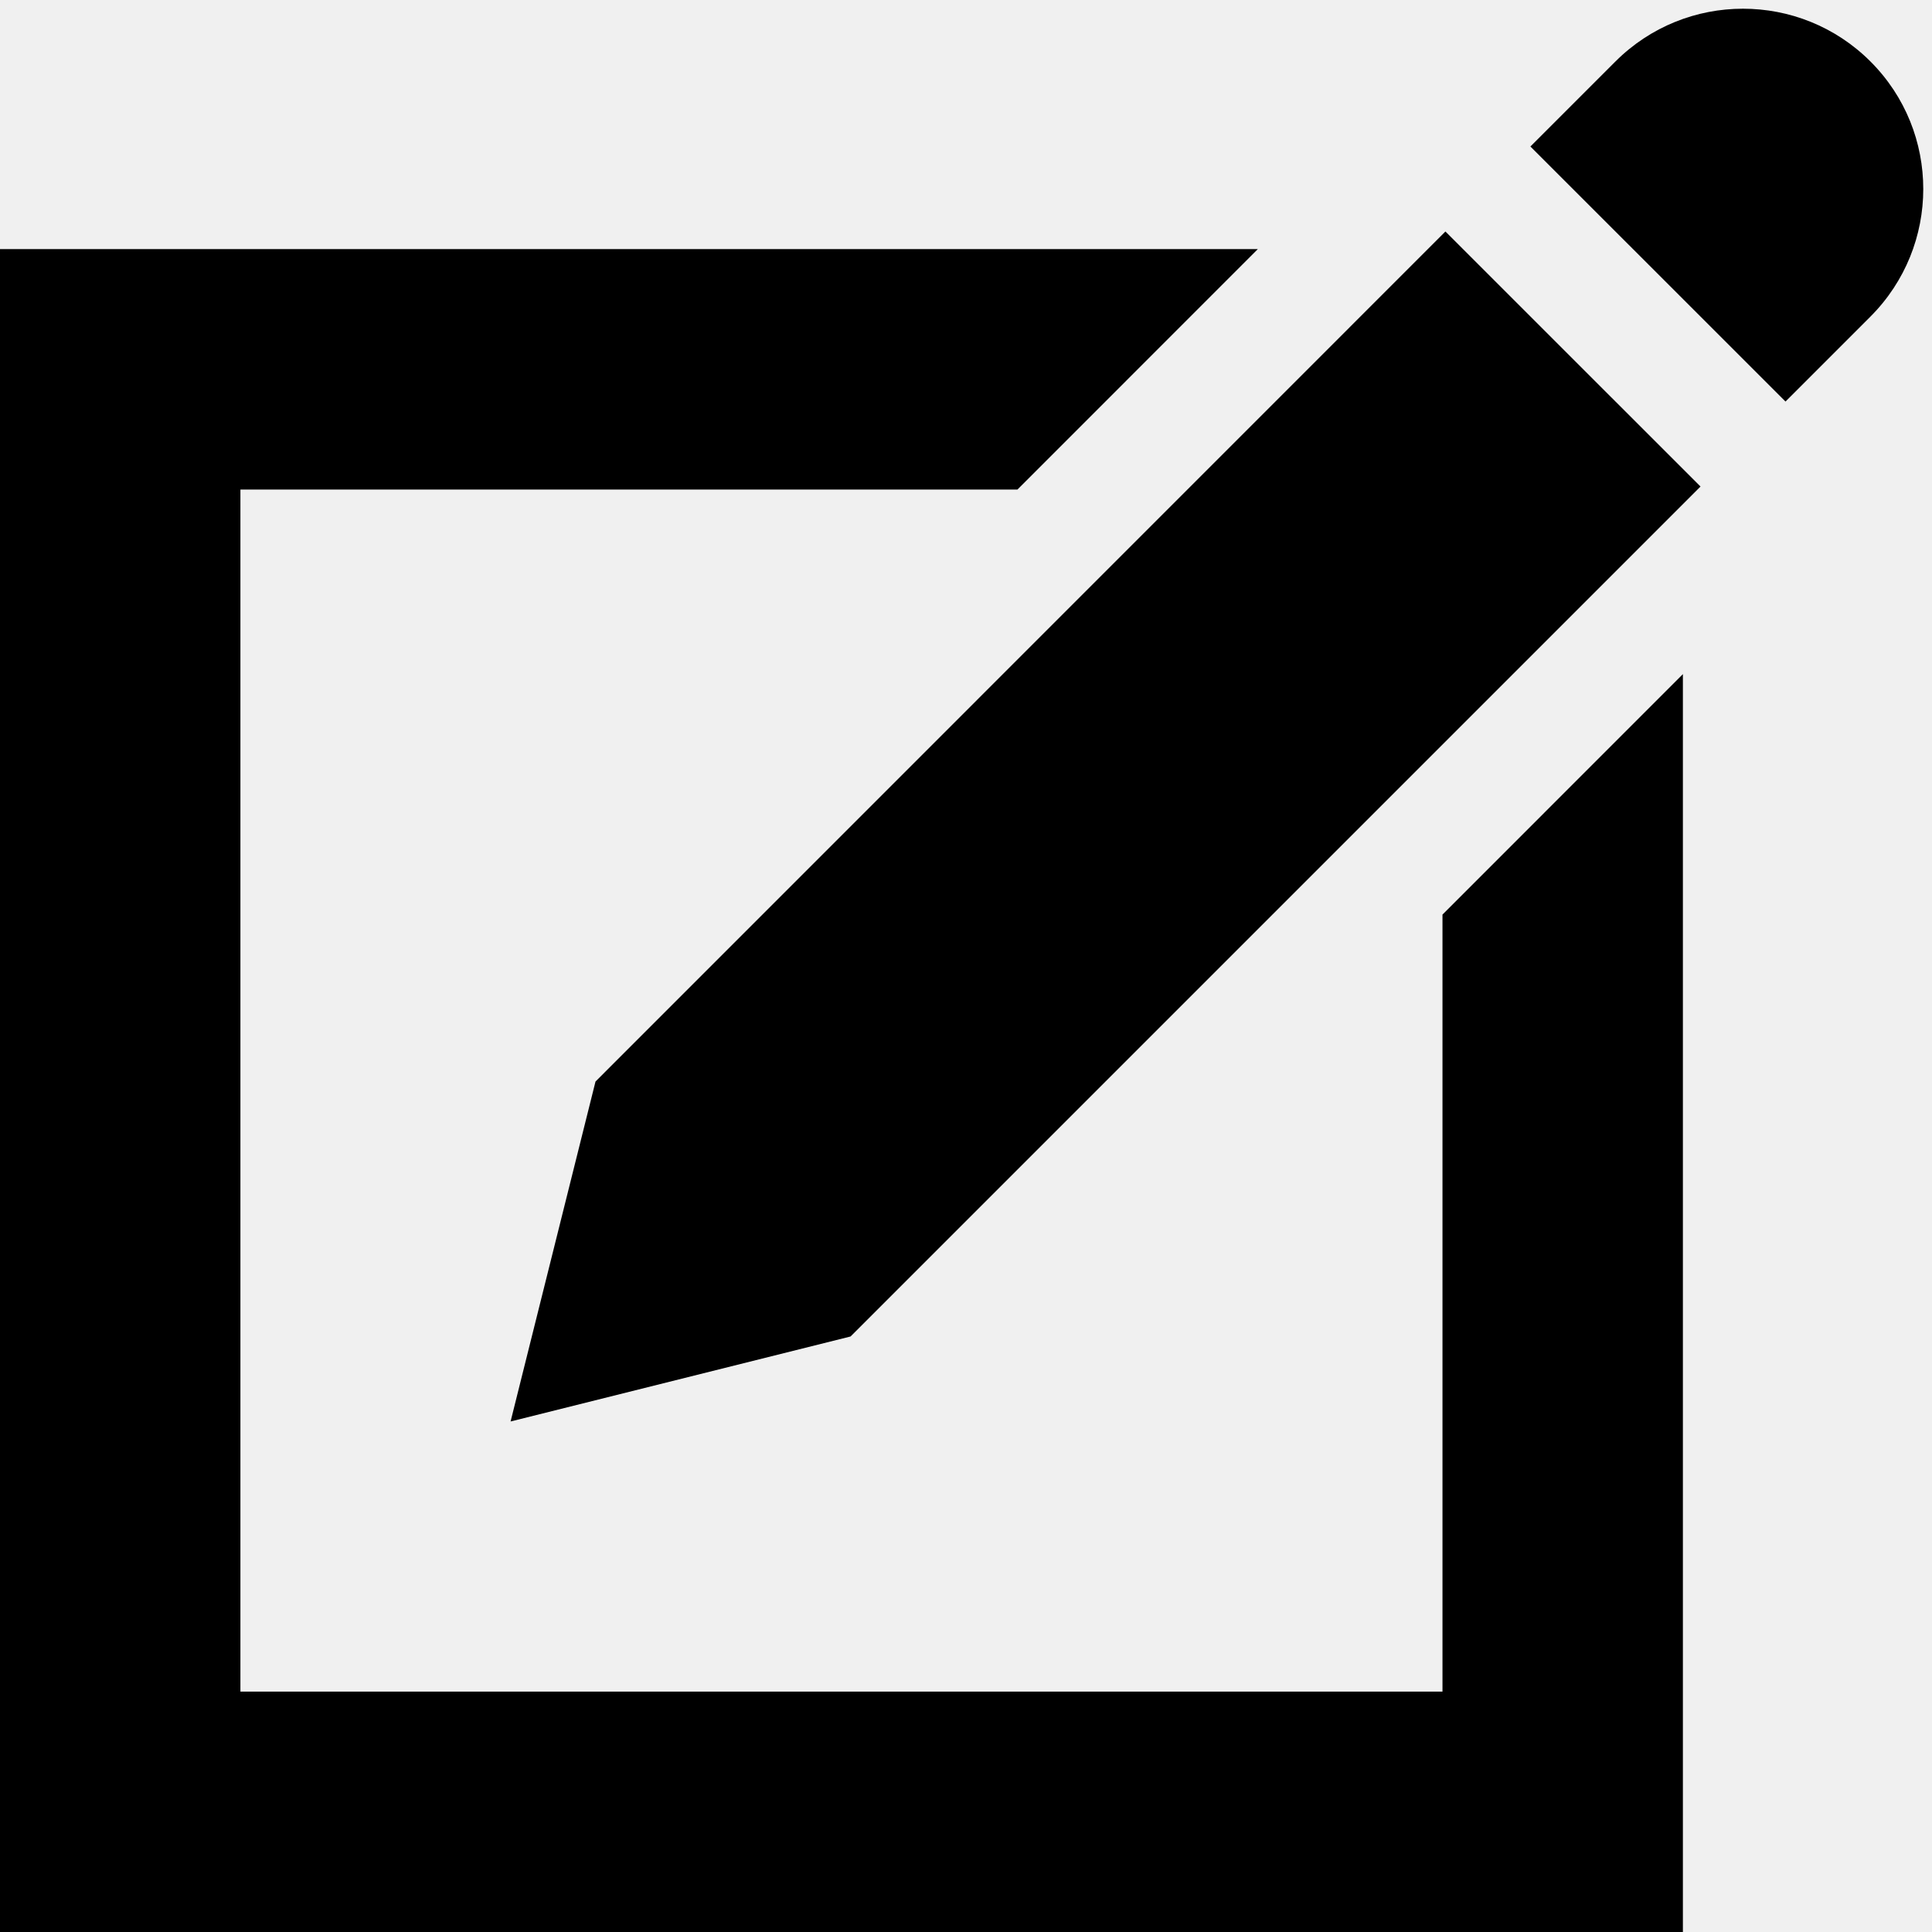
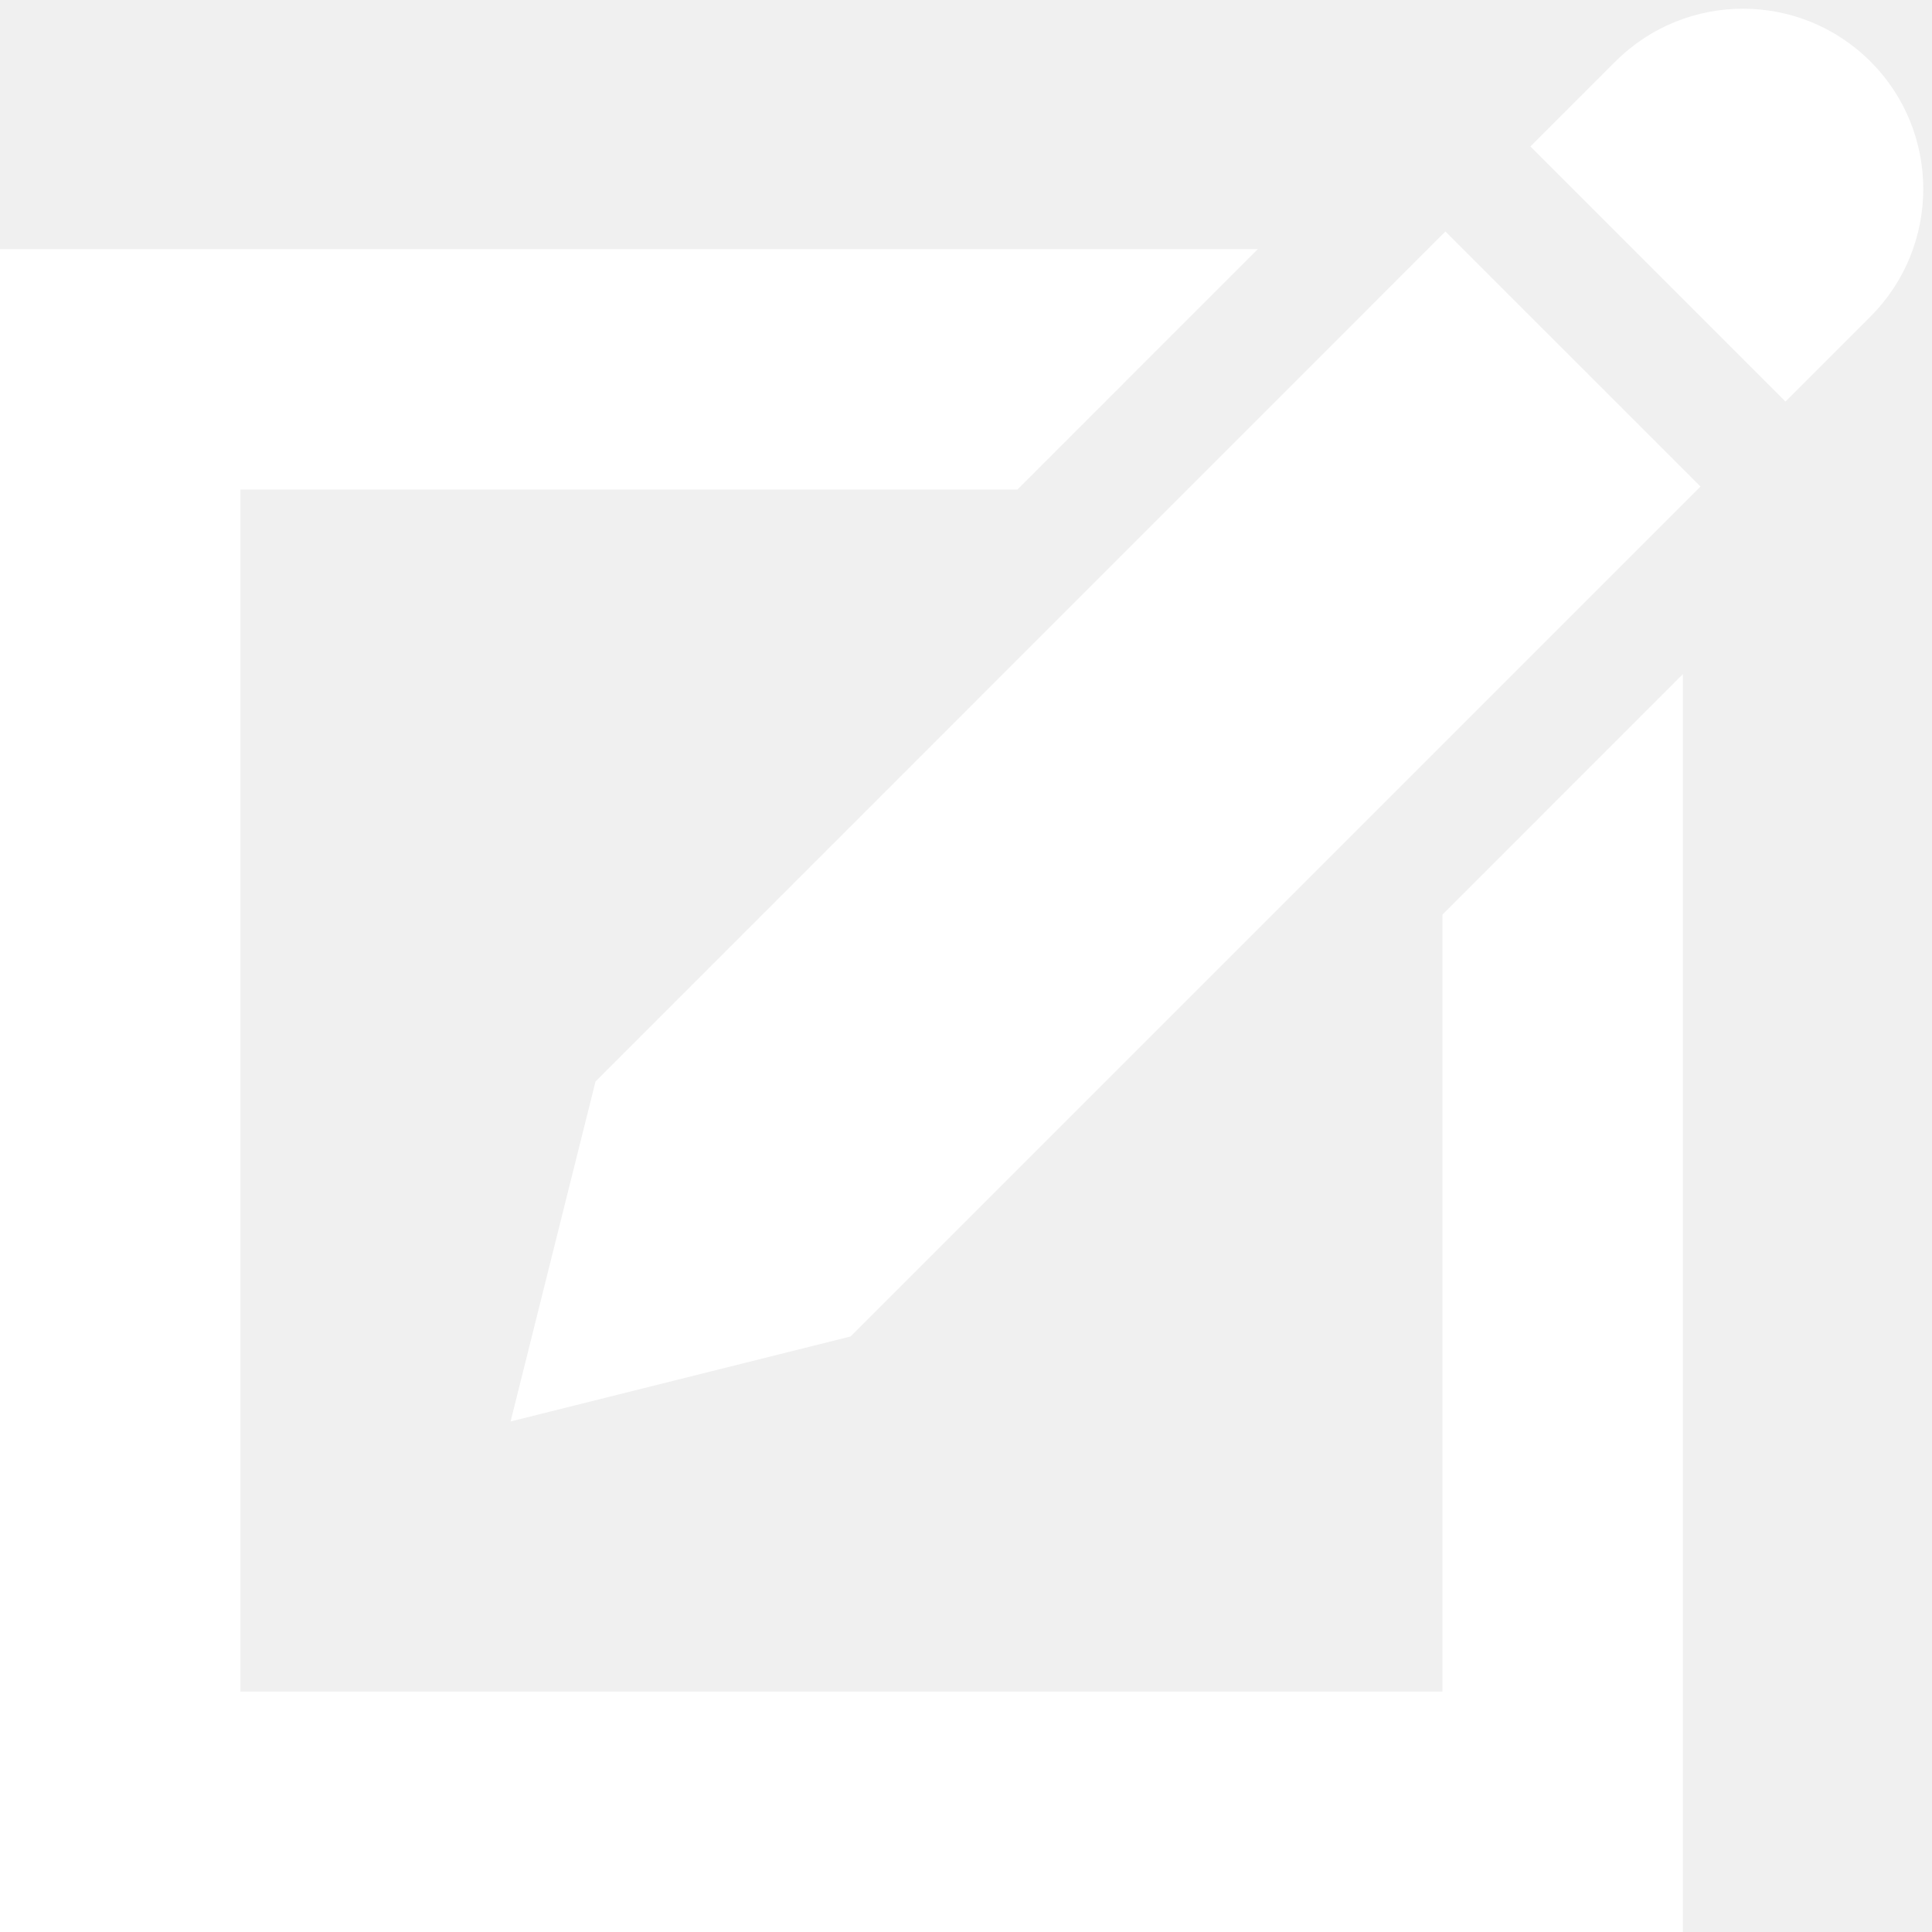
- <svg xmlns="http://www.w3.org/2000/svg" version="1.1" id="Слой_1" x="0px" y="0px" width="1000px" height="1000px" viewBox="0 0 1000 1000" enable-background="new 0 0 1000 1000" xml:space="preserve">
+ <svg xmlns="http://www.w3.org/2000/svg" version="1.1" id="Слой_1" x="0px" y="0px" width="1000px" height="1000px" viewBox="0 0 1000 1000" fill="white" enable-background="new 0 0 1000 1000" xml:space="preserve">
  <path d="M968.161,31.839c36.456,36.456,36.396,95.547,0,132.003l-43.991,43.991L792.138,75.83l43.991-43.991  C872.583-4.586,931.704-4.617,968.161,31.839z M308.238,559.79l-43.96,175.963l175.963-43.991l439.938-439.938L748.147,119.821  L308.238,559.79z M746.627,473.387v402.175H124.438V253.373h402.204l124.407-124.438H0V1000h871.064V348.918L746.627,473.387z" />
</svg>
